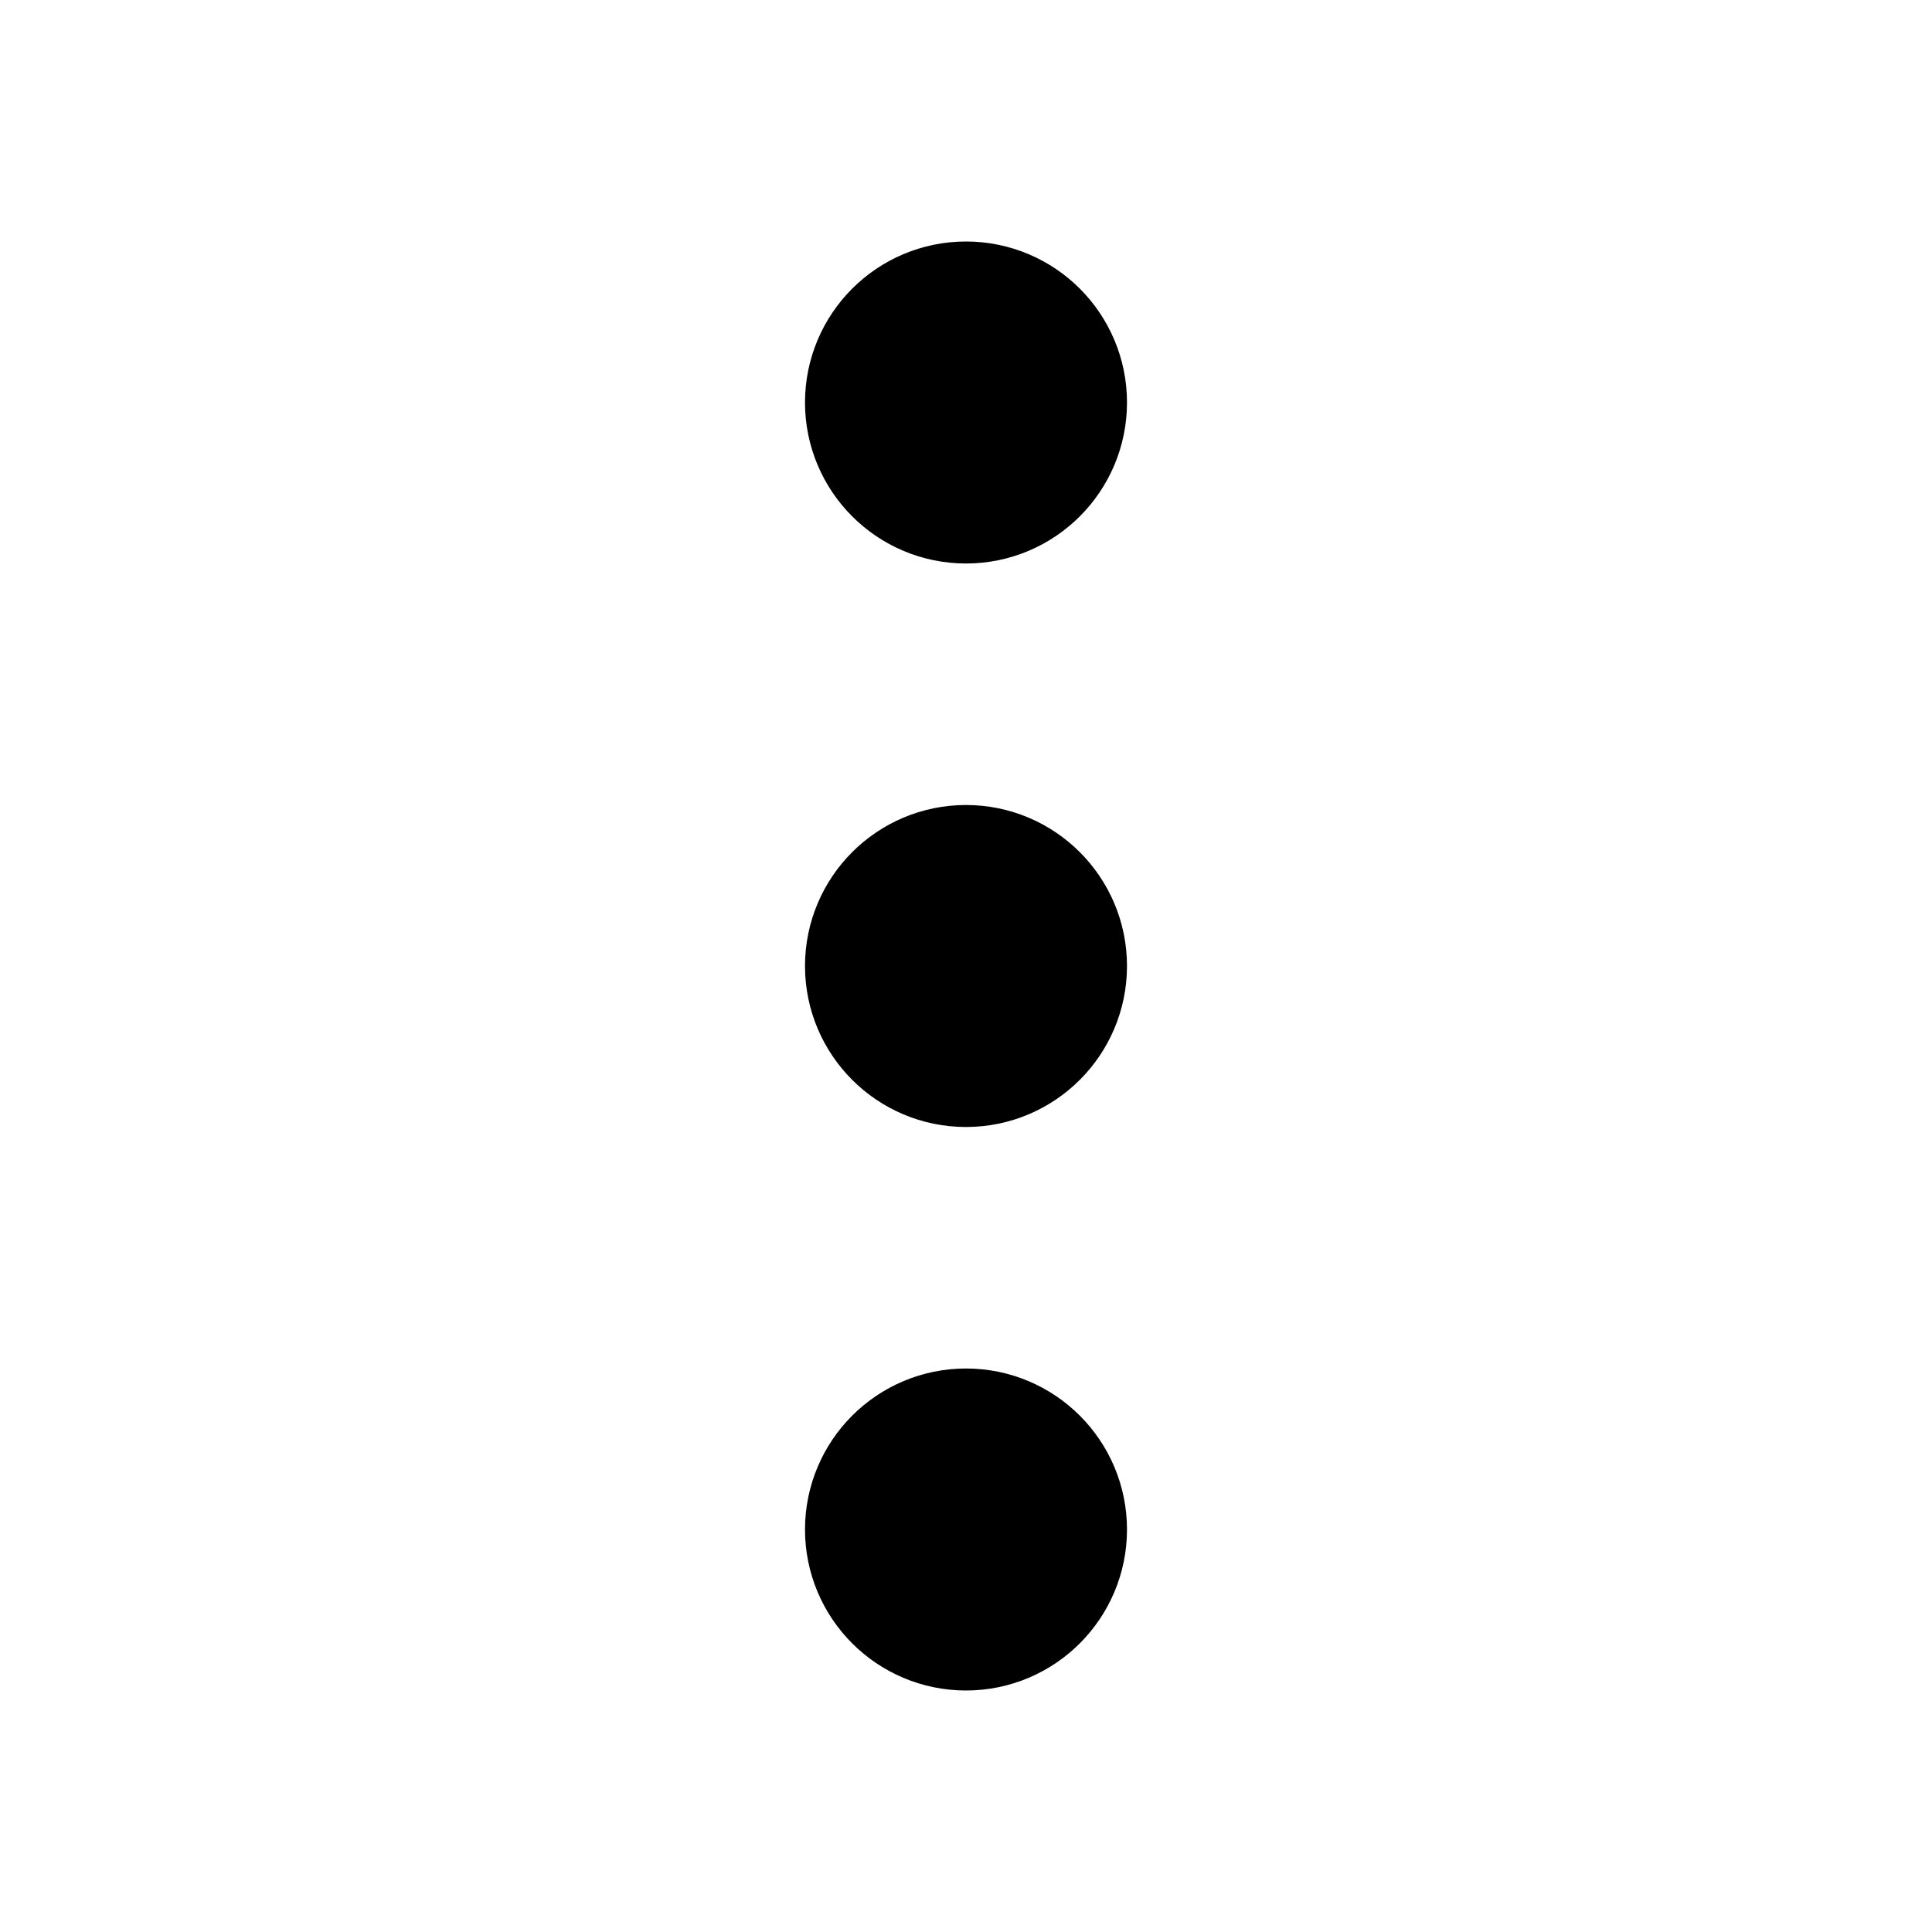
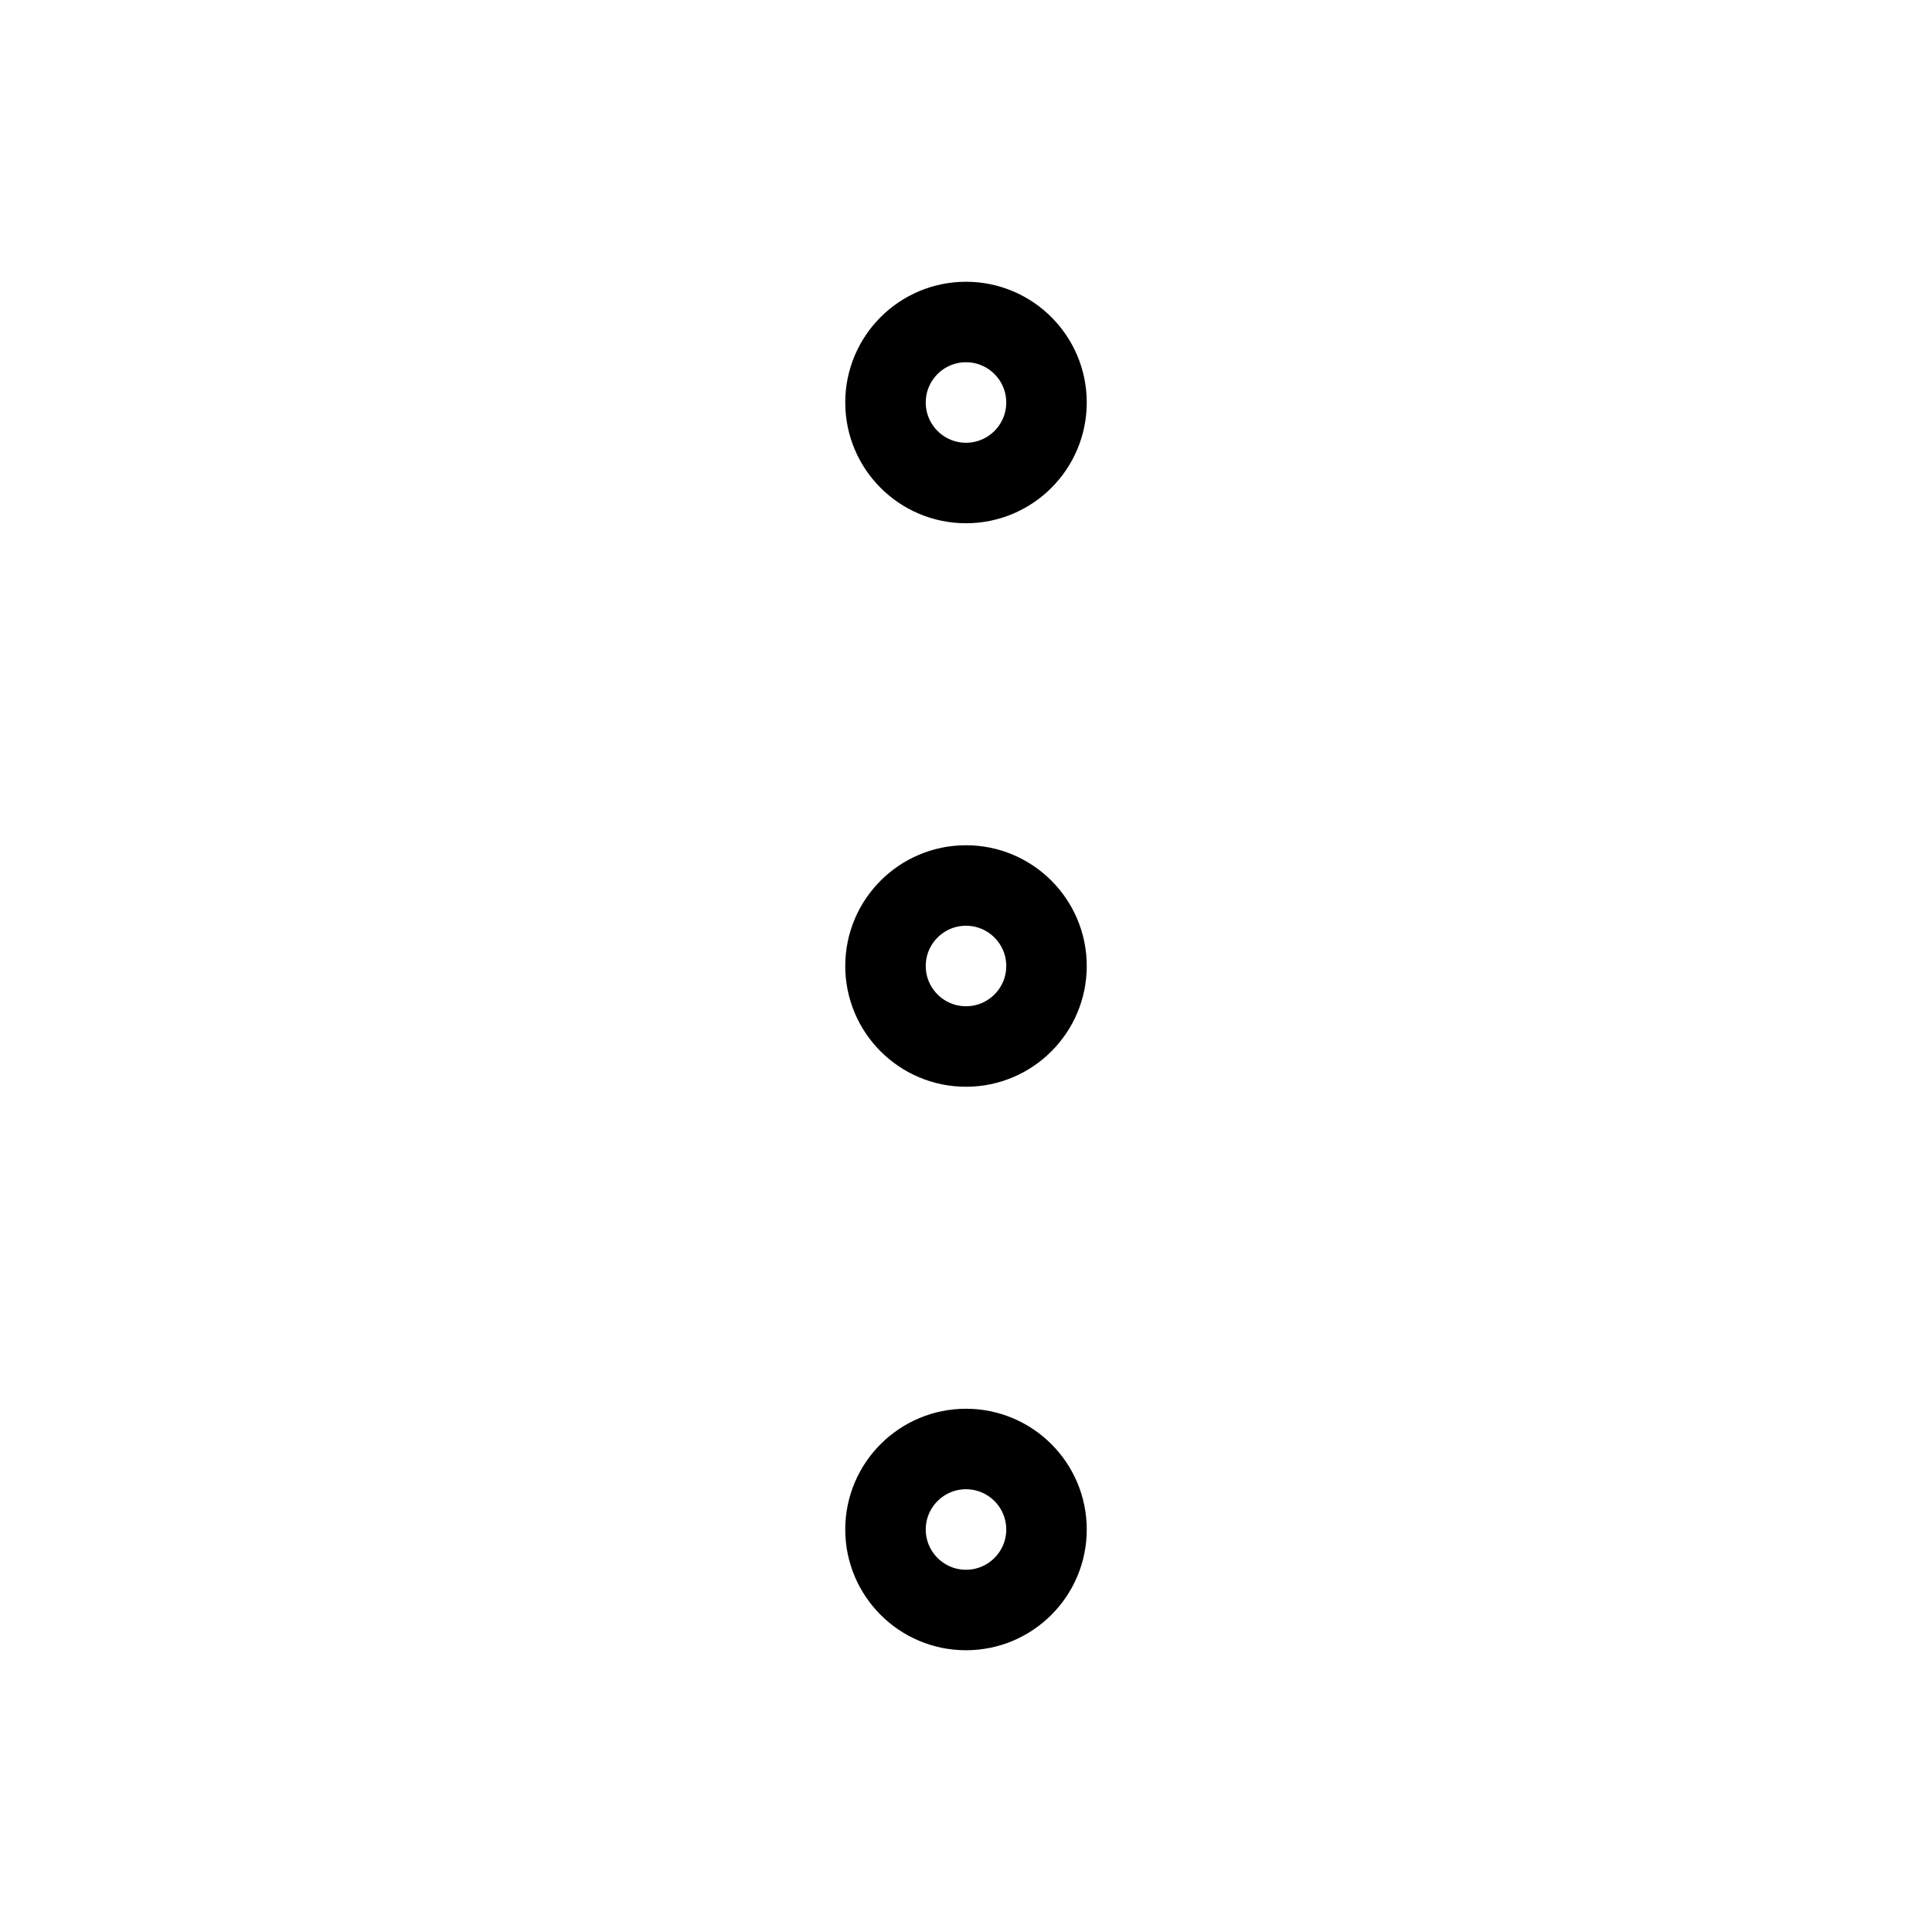
<svg xmlns="http://www.w3.org/2000/svg" width="800px" height="800px" viewBox="0 0 24 24" fill="none">
-   <path d="M13 5C13 4.448 12.552 4 12 4C11.448 4 11 4.448 11 5C11 5.552 11.448 6 12 6C12.552 6 13 5.552 13 5Z" stroke="#000000" stroke-width="2" stroke-linecap="round" stroke-linejoin="round" />
-   <path d="M13 12C13 11.448 12.552 11 12 11C11.448 11 11 11.448 11 12C11 12.552 11.448 13 12 13C12.552 13 13 12.552 13 12Z" stroke="#000000" stroke-width="2" stroke-linecap="round" stroke-linejoin="round" />
-   <path d="M13 19C13 18.448 12.552 18 12 18C11.448 18 11 18.448 11 19C11 19.552 11.448 20 12 20C12.552 20 13 19.552 13 19Z" stroke="#000000" stroke-width="2" stroke-linecap="round" stroke-linejoin="round" />
+   <path d="M13 5C13 4.448 12.552 4 12 4C11.448 4 11 4.448 11 5C11 5.552 11.448 6 12 6C12.552 6 13 5.552 13 5Z" stroke="#000000" strokeWidth="2" stroke-linecap="round" strokeLinejoin="round" />
+   <path d="M13 12C13 11.448 12.552 11 12 11C11.448 11 11 11.448 11 12C11 12.552 11.448 13 12 13C12.552 13 13 12.552 13 12Z" stroke="#000000" strokeWidth="2" stroke-linecap="round" strokeLinejoin="round" />
+   <path d="M13 19C13 18.448 12.552 18 12 18C11.448 18 11 18.448 11 19C11 19.552 11.448 20 12 20C12.552 20 13 19.552 13 19Z" stroke="#000000" strokeWidth="2" stroke-linecap="round" strokeLinejoin="round" />
</svg>
